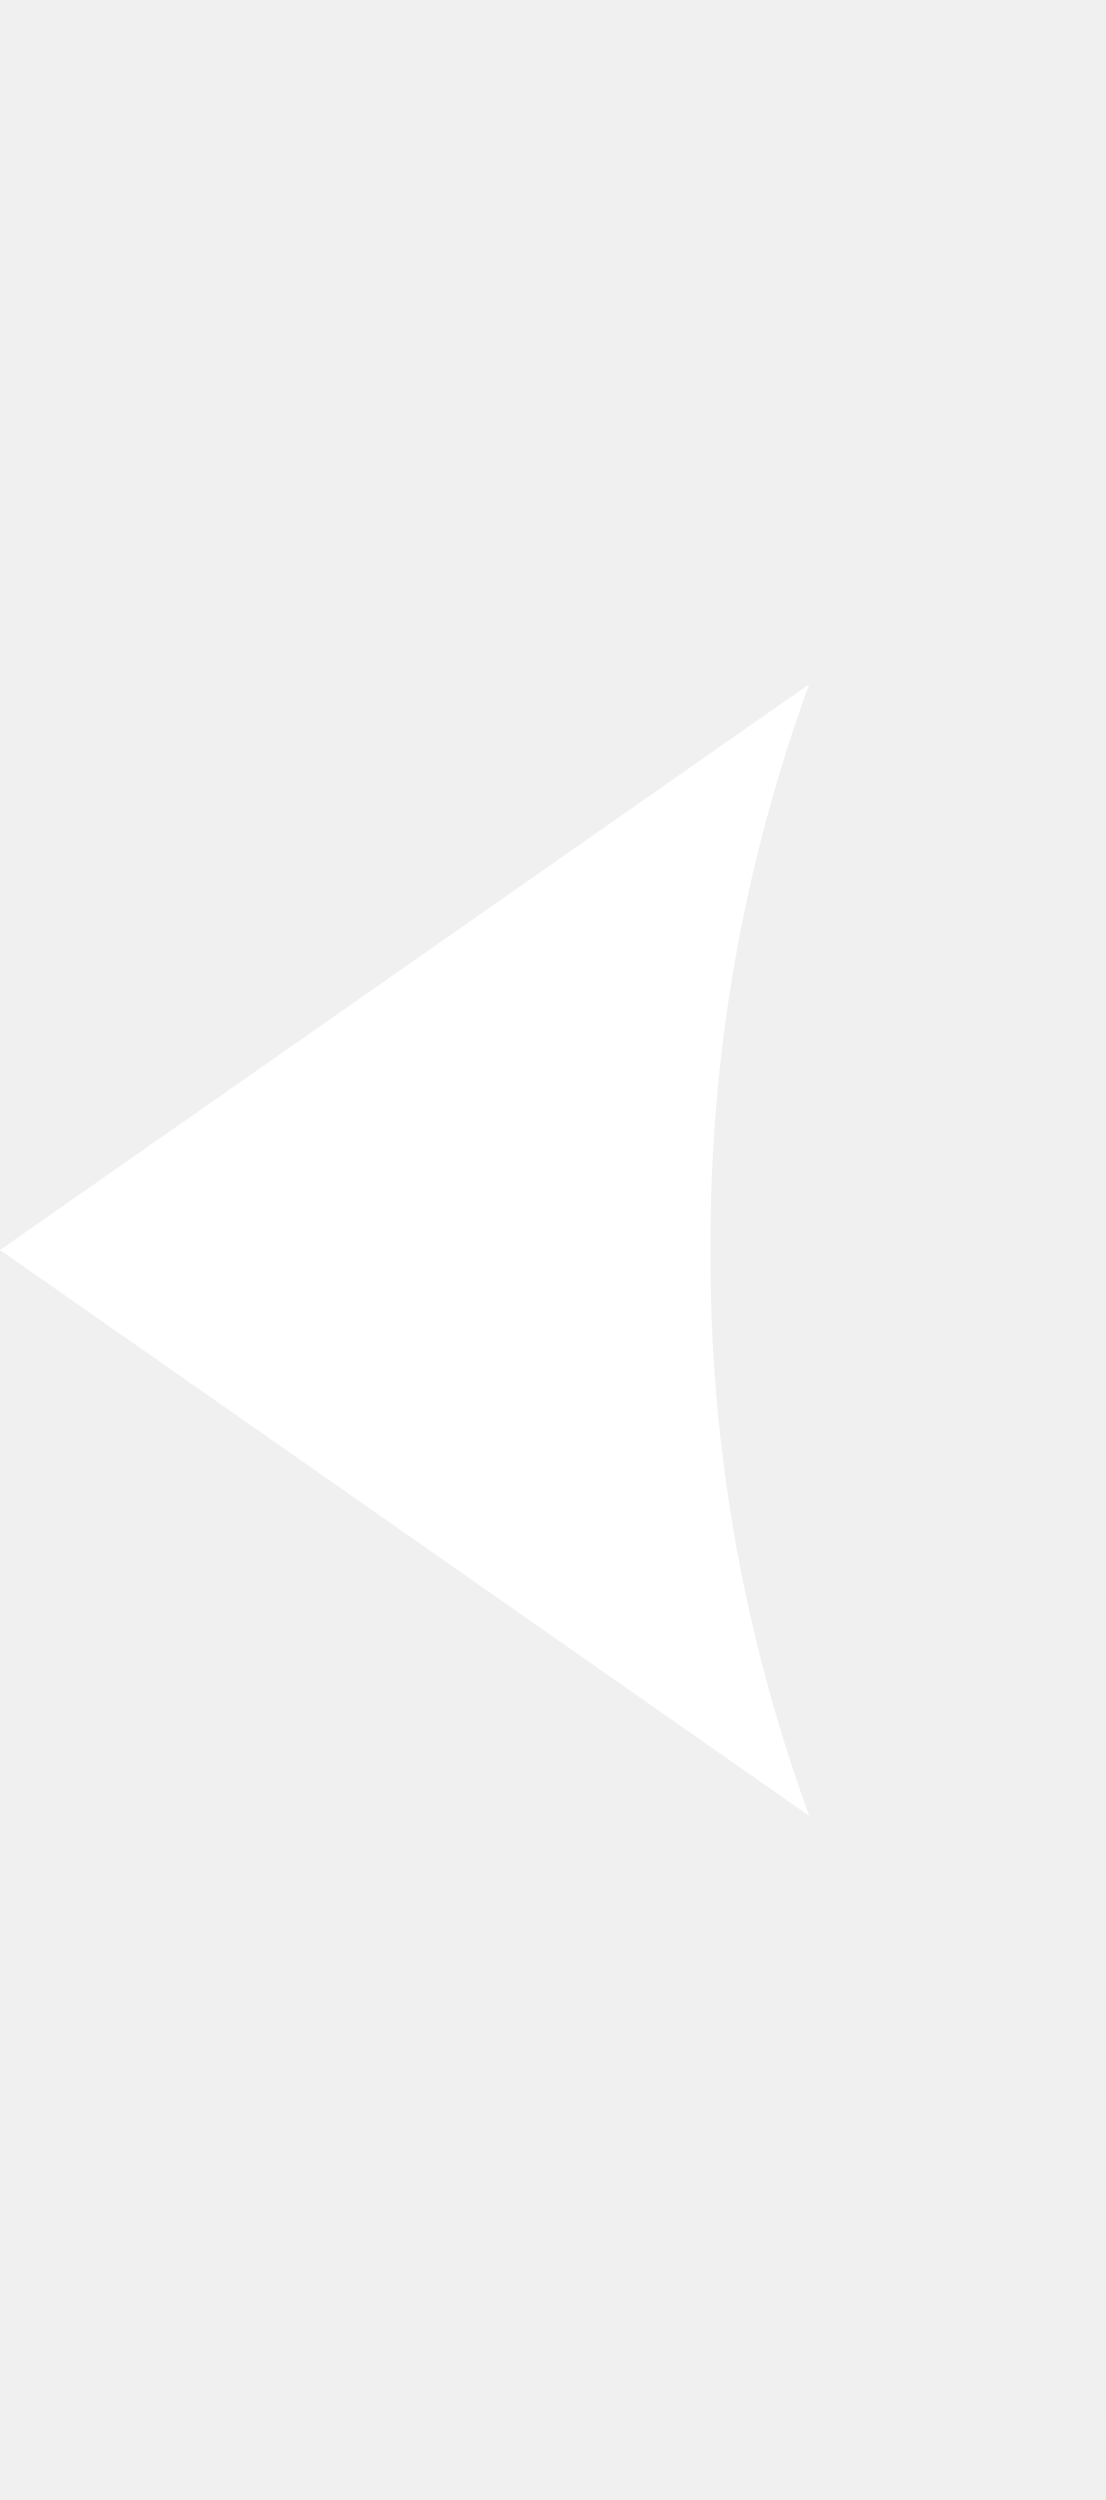
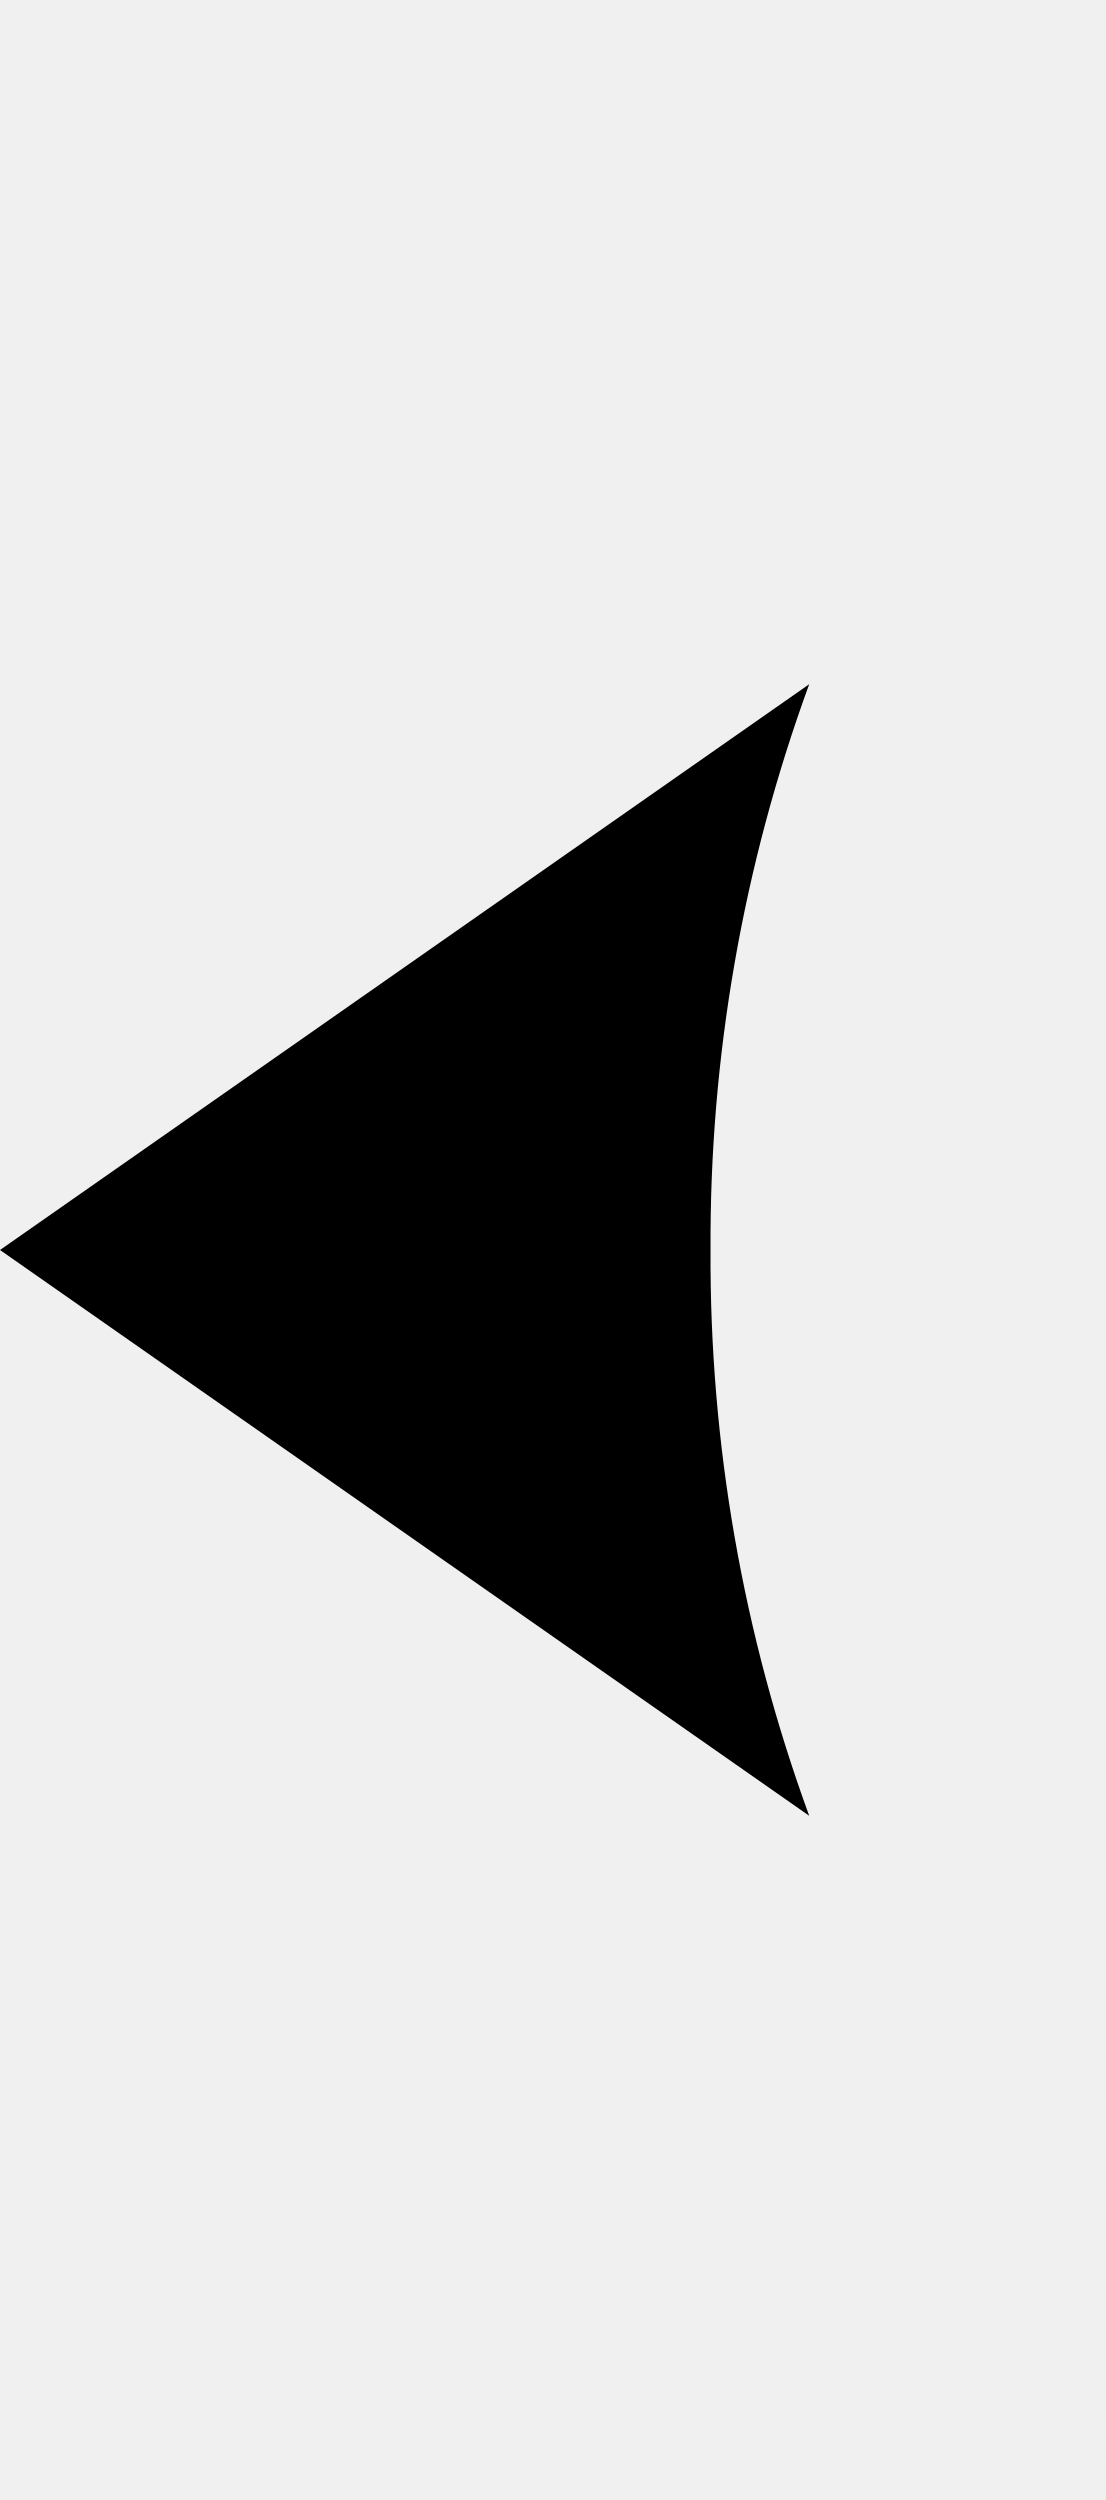
<svg xmlns="http://www.w3.org/2000/svg" id="Layer_1" data-name="Layer 1" viewBox="0 0 16.8 38">
-   <path fill="#fff" d="M10.8,19a24.7,24.7,0,0,1,1.5-8.6L0,19l12.3,8.6A24.7,24.7,0,0,1,10.8,19Z" />
+   <path fill="#000" d="M10.8,19a24.7,24.7,0,0,1,1.5-8.6L0,19l12.3,8.6A24.7,24.7,0,0,1,10.8,19Z" />
</svg>
